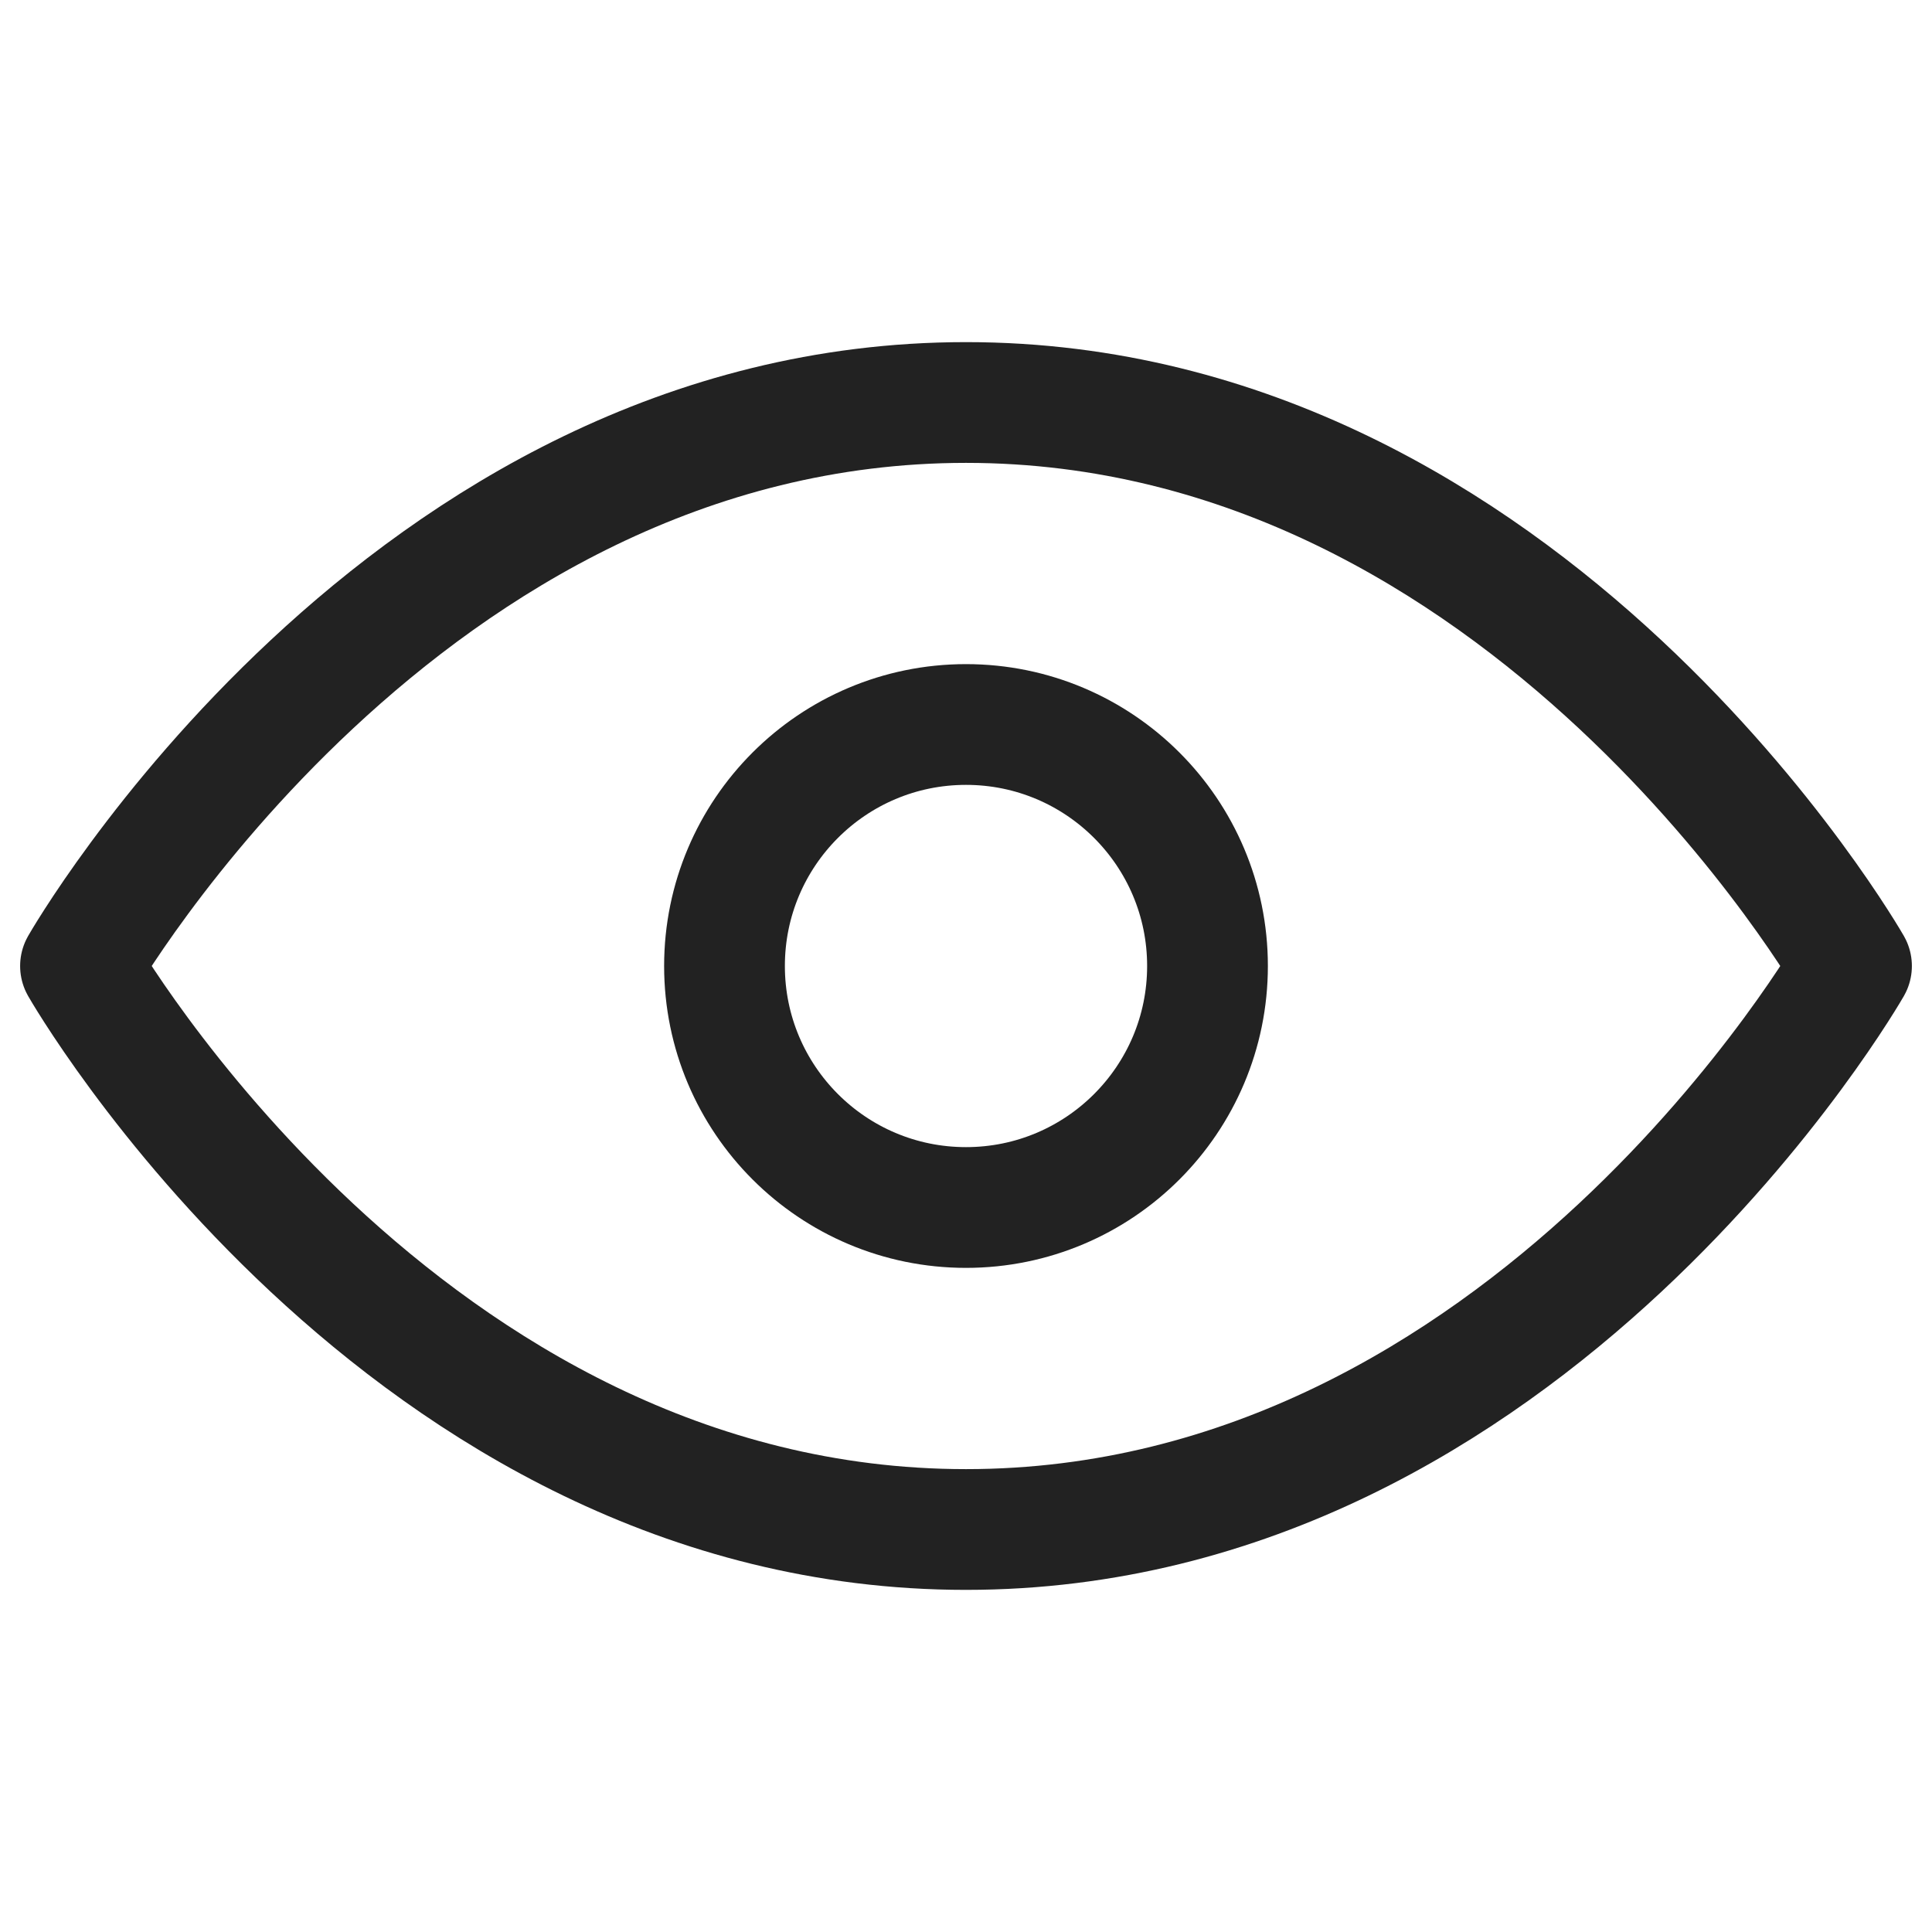
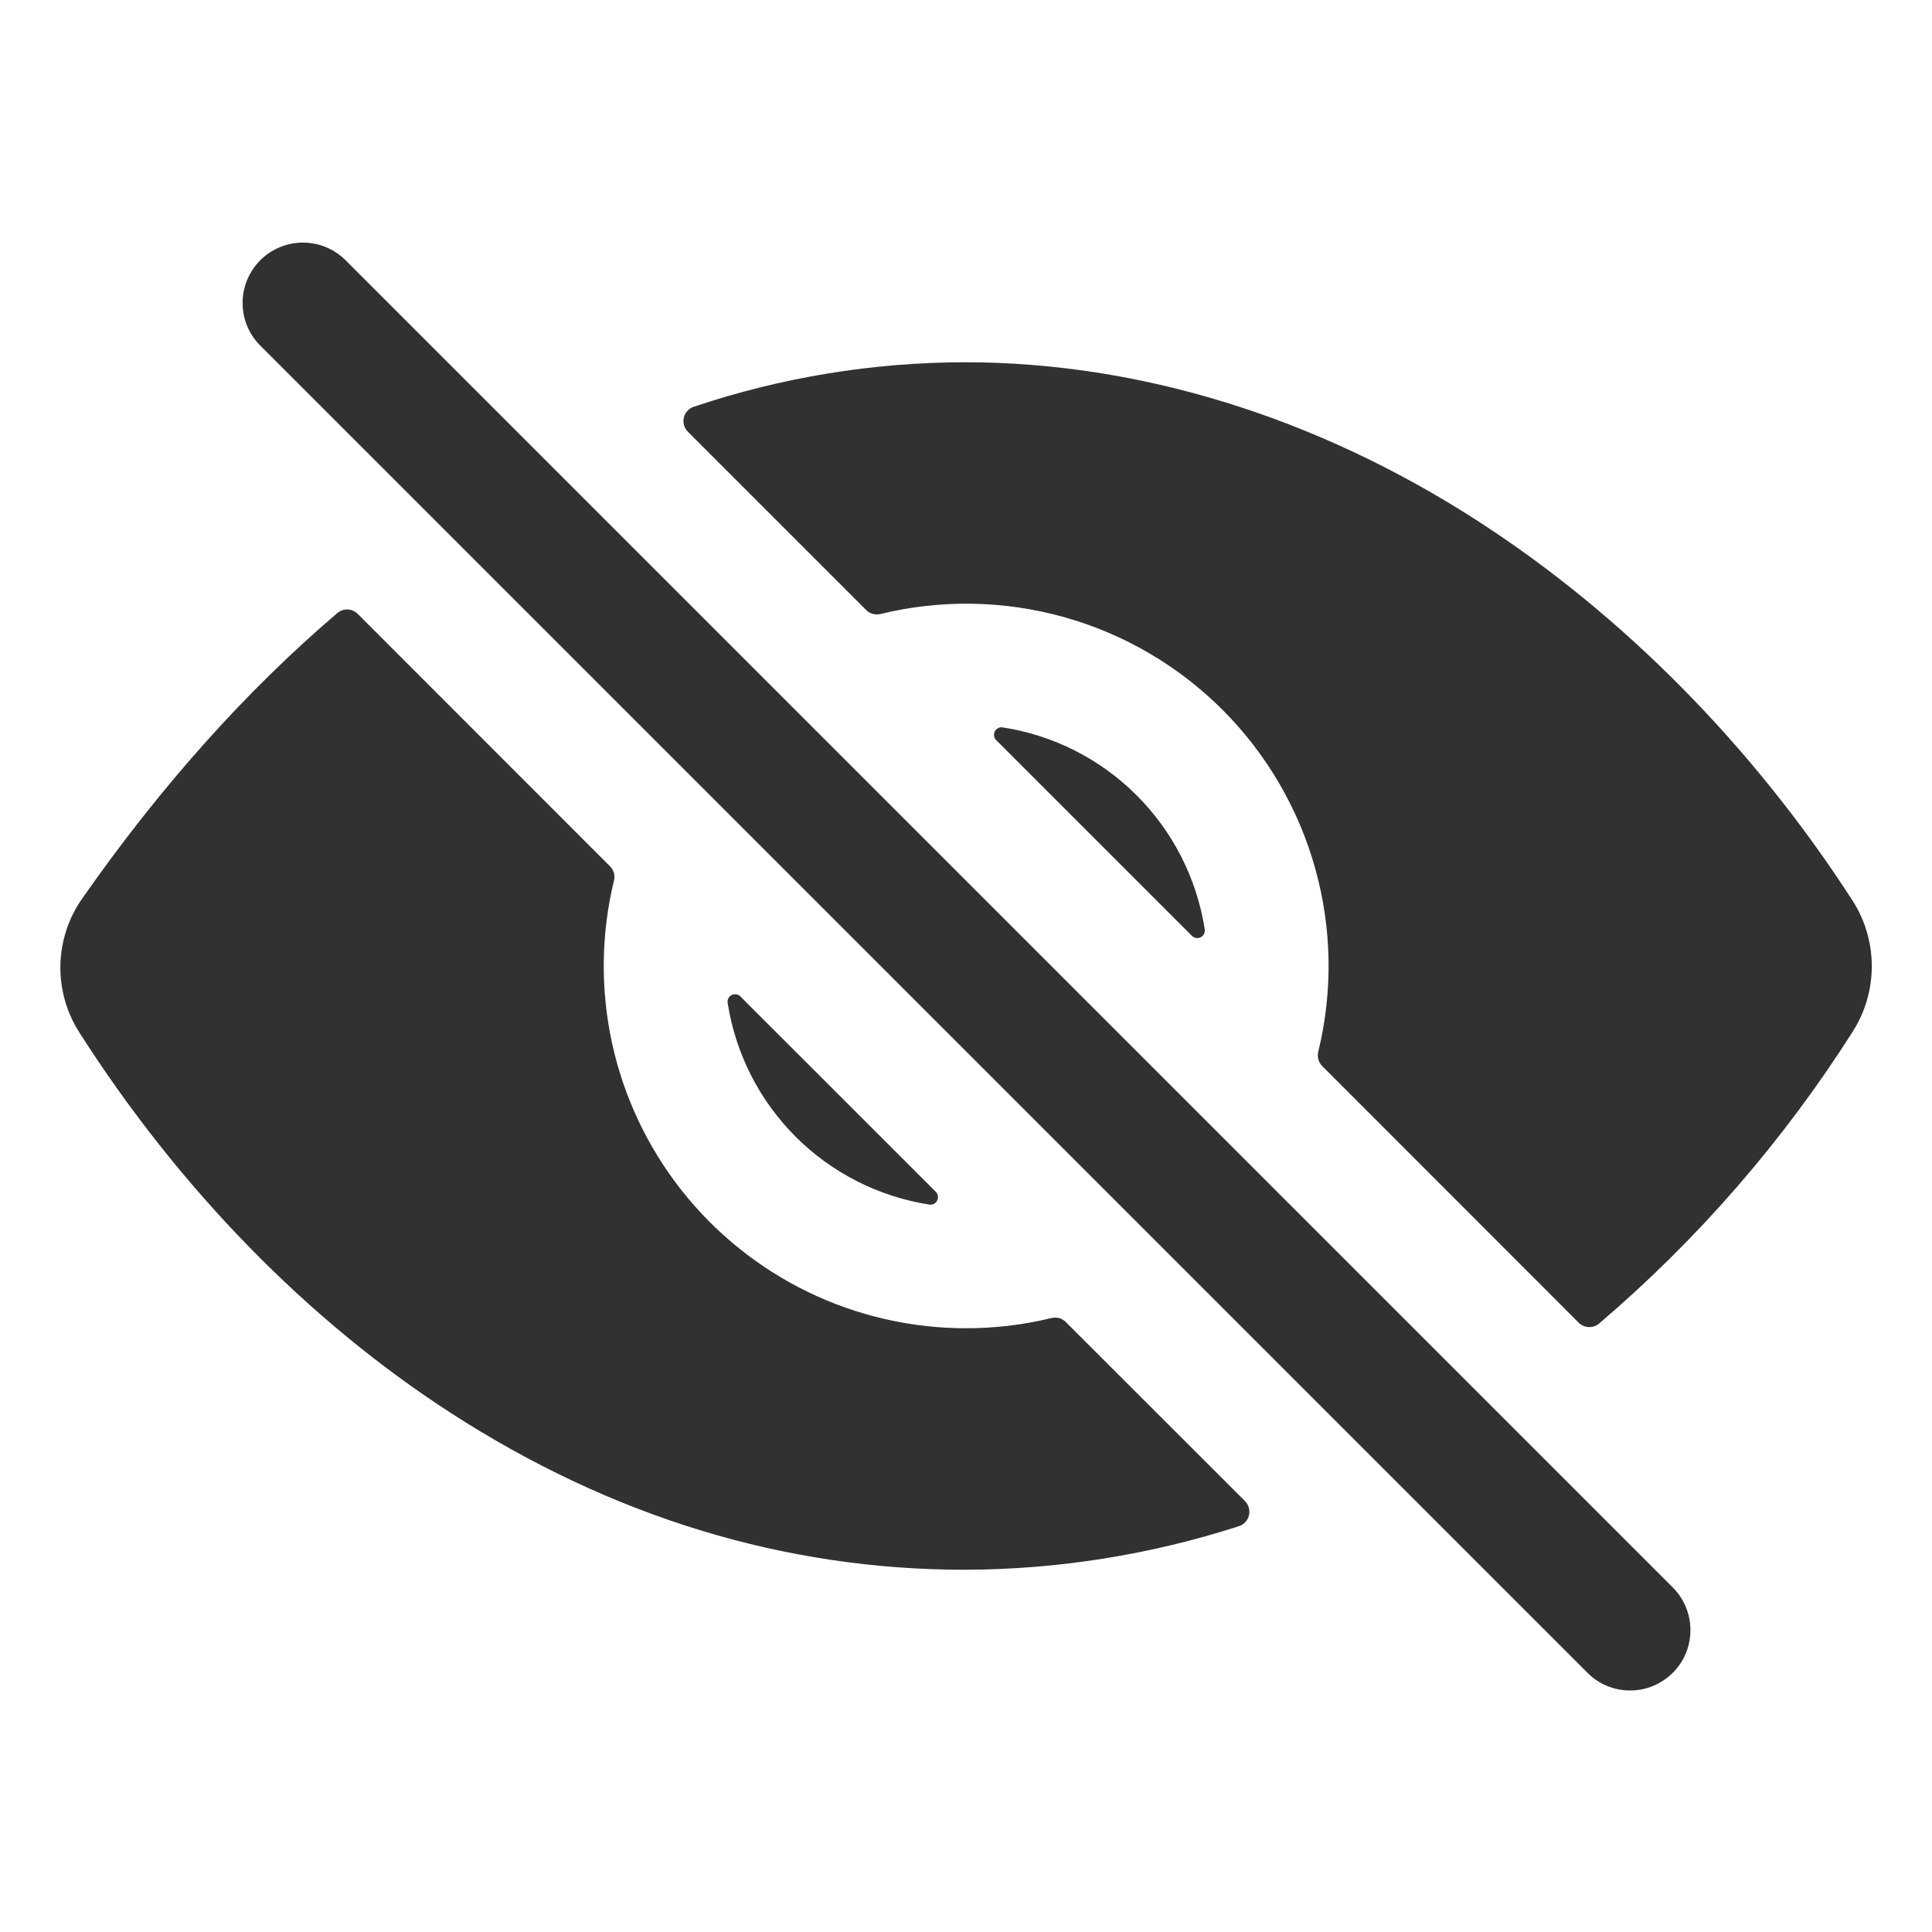
- <svg xmlns="http://www.w3.org/2000/svg" viewBox="0 0 24 24" fill="none" stroke="currentColor" stroke-width="1.5" stroke-linecap="round" stroke-linejoin="round">
-   <path d="M1 12s4-7 11-7 11 7 11 7-4 7-11 7S1 12 1 12z" stroke="#222" />
-   <circle cx="12" cy="12" r="3" stroke="#222" />
+ <svg xmlns="http://www.w3.org/2000/svg" width="24" height="24" viewBox="0 0 24 24" fill="none">
+   <path d="M20.25 21C20.152 21 20.054 20.981 19.963 20.943C19.872 20.905 19.789 20.85 19.72 20.78L3.22 4.28C3.085 4.138 3.011 3.95 3.014 3.754C3.016 3.558 3.095 3.372 3.233 3.233C3.372 3.095 3.558 3.016 3.754 3.014C3.95 3.011 4.138 3.085 4.28 3.22L20.78 19.72C20.885 19.825 20.956 19.958 20.985 20.104C21.014 20.249 20.999 20.4 20.943 20.537C20.886 20.674 20.79 20.791 20.667 20.873C20.543 20.956 20.398 21 20.25 21ZM11.625 14.805L9.197 12.378C9.184 12.364 9.166 12.355 9.146 12.352C9.127 12.349 9.107 12.352 9.09 12.36C9.072 12.369 9.058 12.383 9.049 12.4C9.039 12.418 9.036 12.438 9.039 12.457C9.137 13.087 9.432 13.669 9.883 14.12C10.334 14.571 10.916 14.866 11.546 14.964C11.565 14.967 11.585 14.963 11.602 14.954C11.62 14.945 11.634 14.931 11.642 14.913C11.651 14.896 11.654 14.876 11.651 14.857C11.648 14.837 11.639 14.819 11.625 14.805ZM12.375 9.194L14.806 11.625C14.82 11.639 14.838 11.648 14.858 11.651C14.877 11.655 14.897 11.652 14.915 11.643C14.932 11.634 14.947 11.62 14.956 11.603C14.965 11.585 14.969 11.565 14.966 11.546C14.868 10.915 14.572 10.332 14.121 9.881C13.67 9.429 13.086 9.133 12.456 9.036C12.436 9.033 12.416 9.036 12.399 9.045C12.381 9.054 12.367 9.068 12.358 9.086C12.349 9.103 12.346 9.123 12.349 9.143C12.352 9.162 12.361 9.181 12.375 9.194Z" fill="#313131" />
+   <path d="M23.016 12.814C23.171 12.57 23.253 12.287 23.252 11.998C23.251 11.71 23.168 11.427 23.011 11.184C21.771 9.266 20.161 7.637 18.358 6.472C16.359 5.182 14.156 4.5 11.985 4.5C10.84 4.502 9.704 4.688 8.618 5.053C8.588 5.063 8.561 5.08 8.539 5.104C8.518 5.128 8.502 5.156 8.495 5.188C8.488 5.219 8.489 5.251 8.497 5.282C8.506 5.313 8.523 5.341 8.545 5.363L10.76 7.578C10.783 7.601 10.811 7.618 10.843 7.626C10.874 7.635 10.907 7.635 10.939 7.627C11.689 7.444 12.474 7.458 13.218 7.666C13.962 7.874 14.64 8.271 15.186 8.817C15.732 9.363 16.129 10.041 16.337 10.785C16.546 11.529 16.559 12.314 16.376 13.065C16.368 13.096 16.369 13.129 16.377 13.16C16.386 13.192 16.402 13.22 16.425 13.243L19.611 16.431C19.644 16.464 19.688 16.483 19.735 16.485C19.782 16.488 19.828 16.472 19.864 16.442C21.09 15.397 22.152 14.174 23.016 12.814ZM12 16.5C11.319 16.5 10.646 16.345 10.034 16.048C9.421 15.75 8.884 15.317 8.463 14.782C8.042 14.246 7.747 13.622 7.603 12.957C7.458 12.291 7.466 11.601 7.627 10.939C7.635 10.908 7.634 10.875 7.626 10.843C7.617 10.812 7.6 10.784 7.577 10.761L4.444 7.626C4.411 7.593 4.366 7.573 4.32 7.571C4.273 7.569 4.227 7.585 4.191 7.615C3.047 8.591 1.988 9.778 1.019 11.165C0.849 11.408 0.756 11.697 0.75 11.993C0.745 12.29 0.828 12.581 0.989 12.831C2.227 14.768 3.819 16.4 5.595 17.549C7.597 18.844 9.746 19.5 11.985 19.5C13.141 19.497 14.29 19.314 15.39 18.959C15.421 18.949 15.448 18.931 15.47 18.908C15.492 18.884 15.508 18.855 15.515 18.824C15.523 18.793 15.522 18.76 15.513 18.729C15.505 18.698 15.488 18.67 15.466 18.647L13.24 16.423C13.217 16.4 13.189 16.383 13.158 16.374C13.126 16.366 13.093 16.366 13.062 16.373C12.714 16.458 12.358 16.5 12 16.5Z" fill="#313131" />
</svg>
